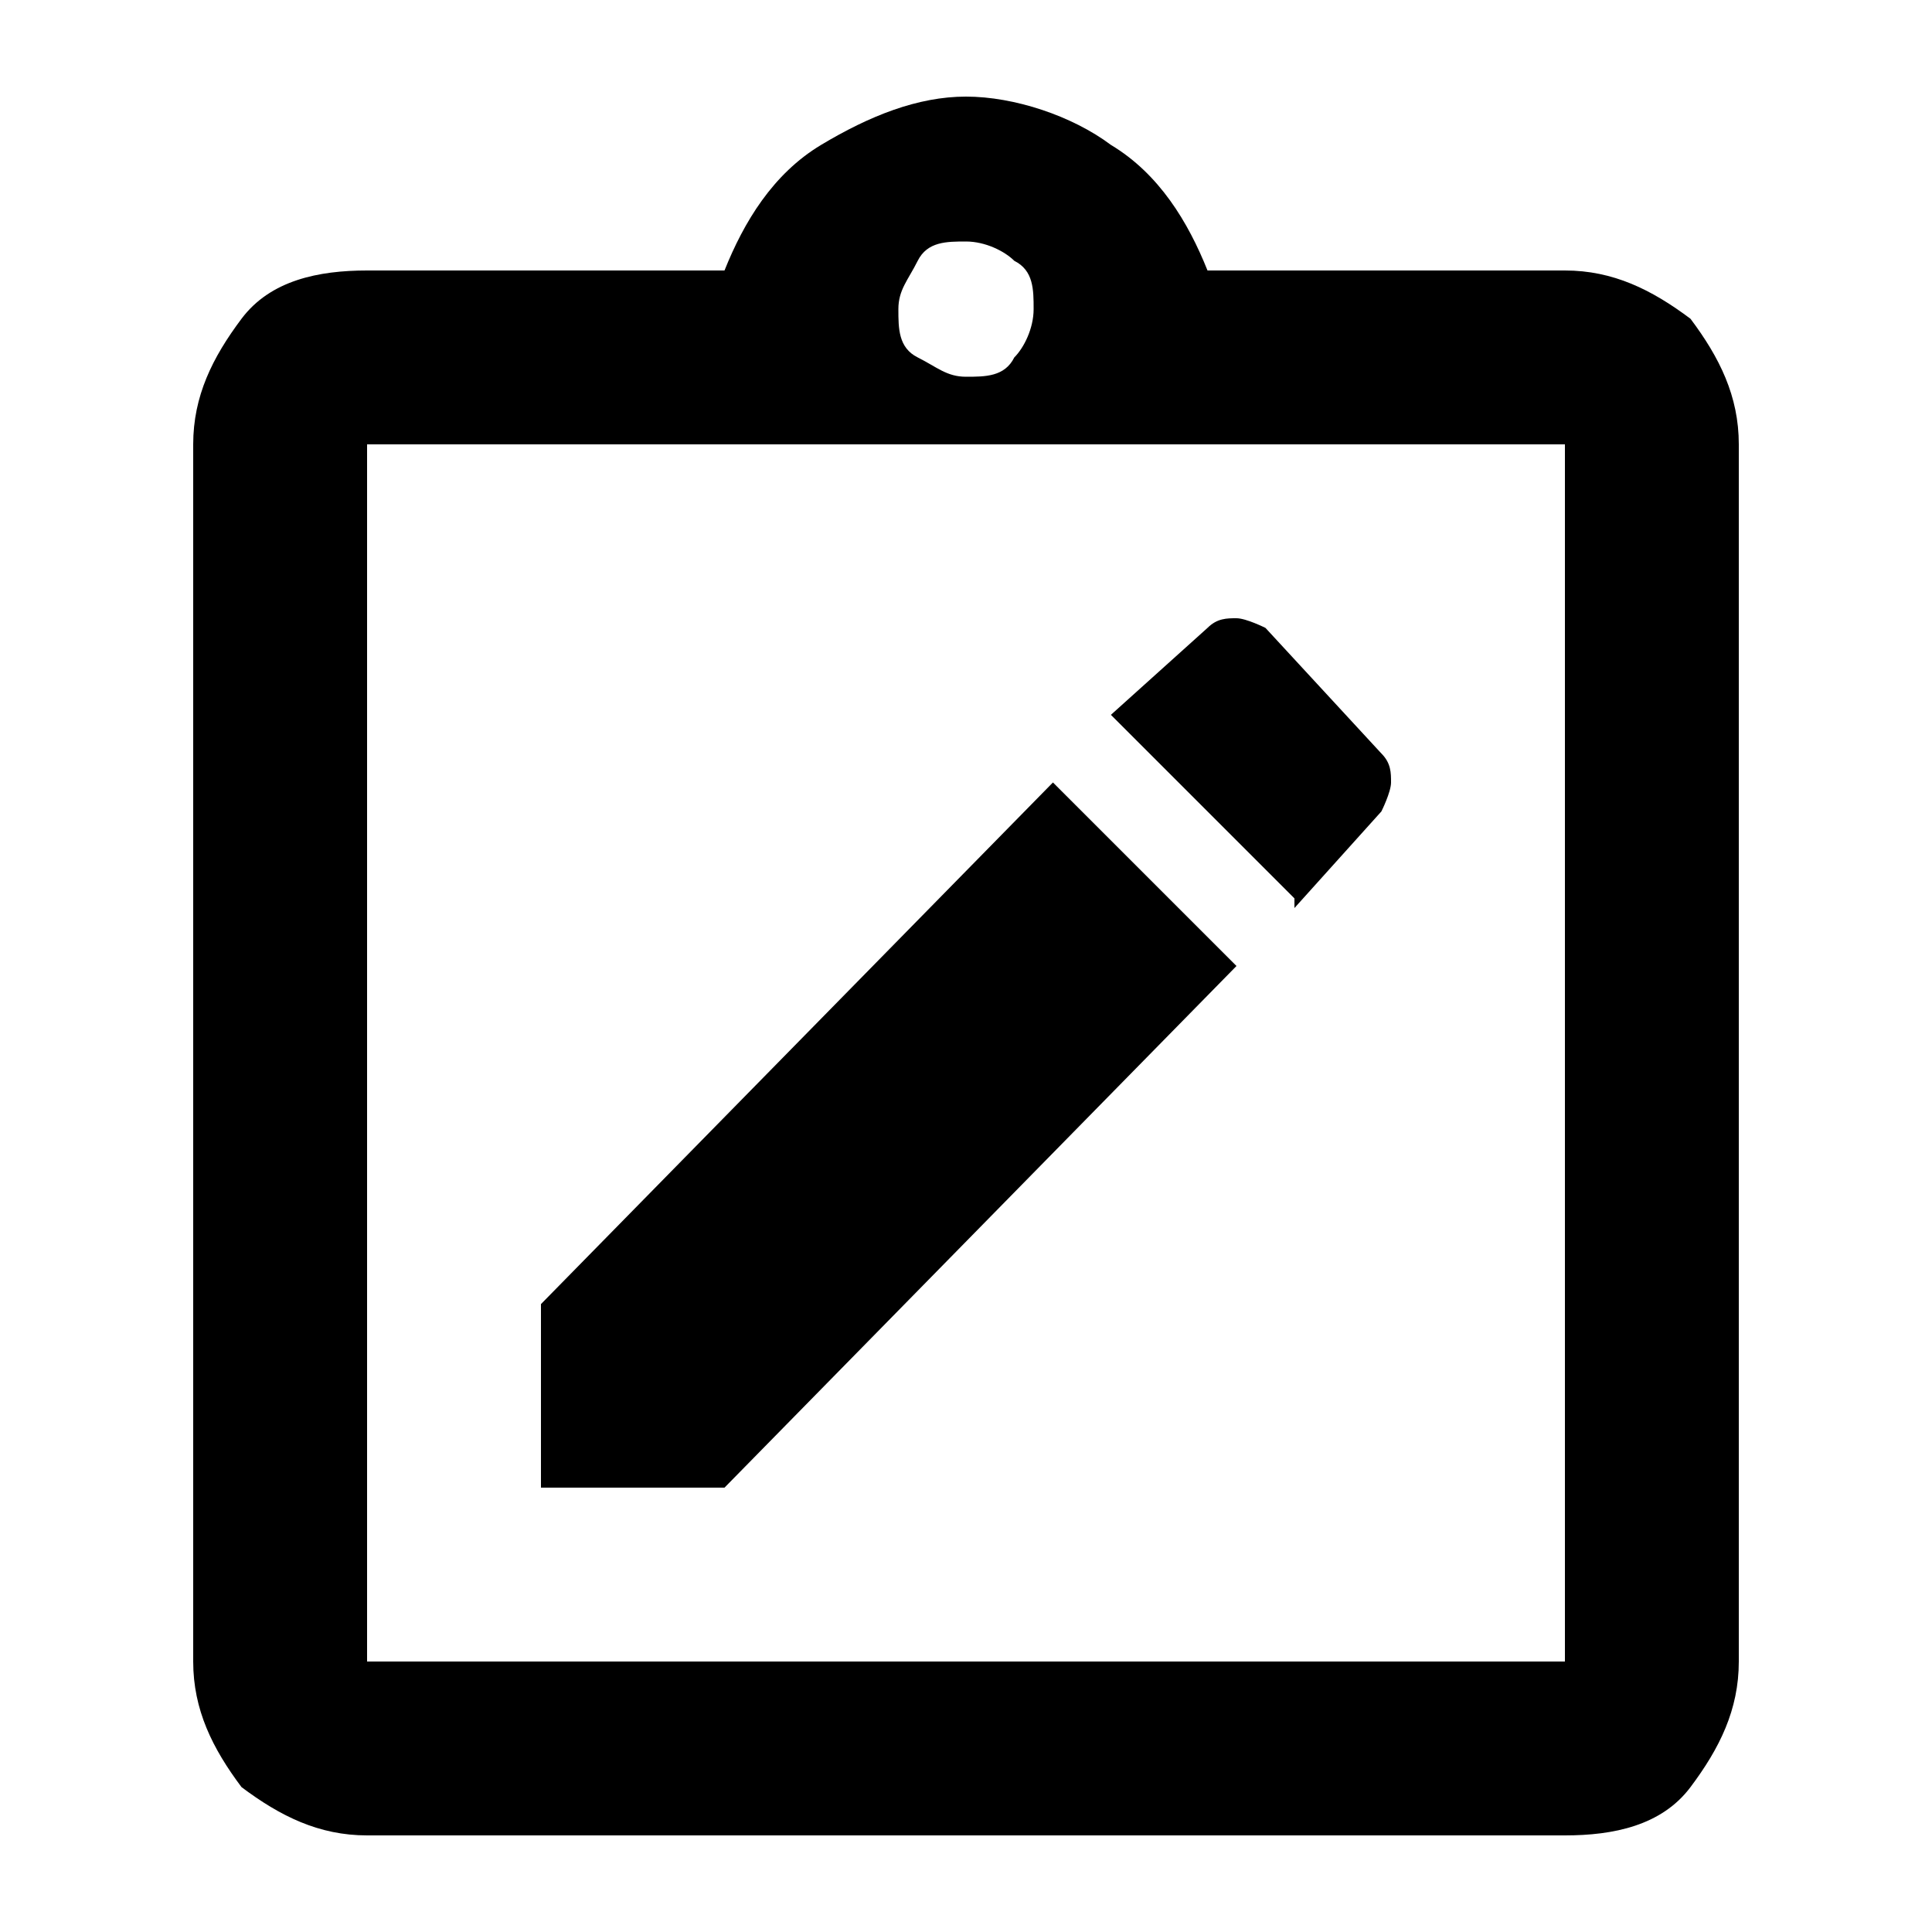
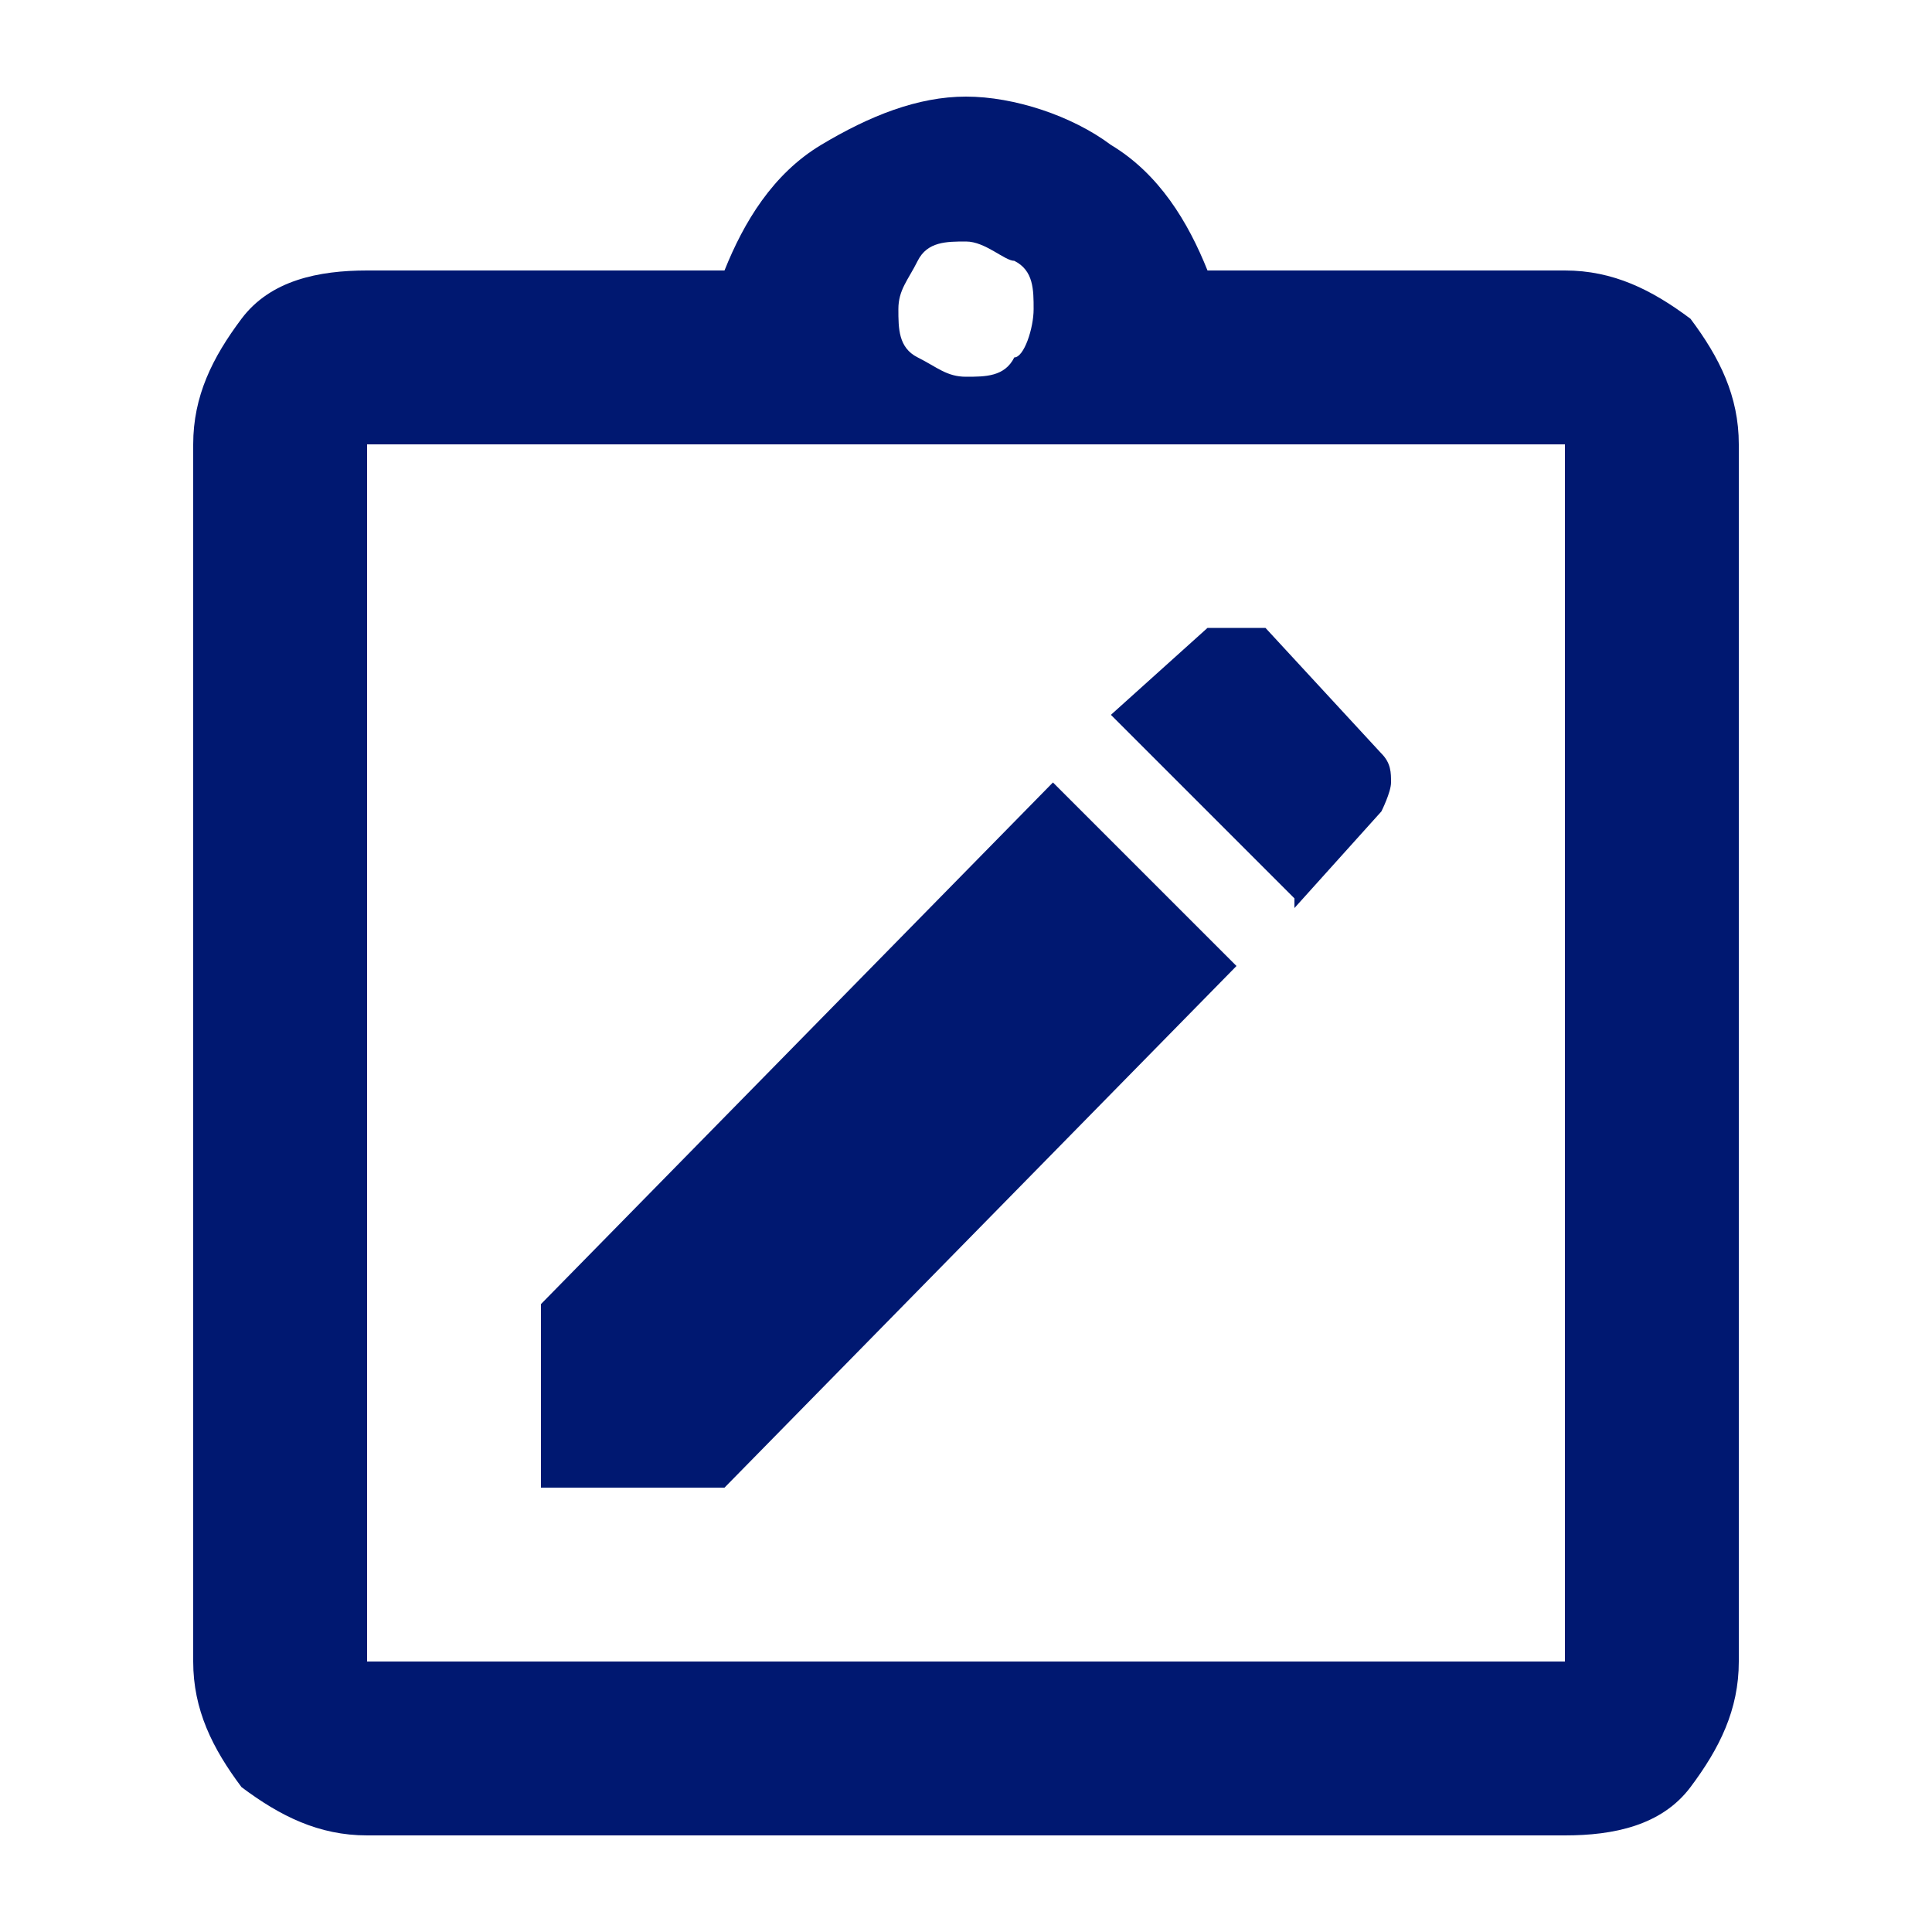
- <svg xmlns="http://www.w3.org/2000/svg" id="_レイヤー_1" data-name="レイヤー_1" version="1.1" viewBox="0 0 20 20">
-   <path d="M5.6,15.4h1.9l5.3-5.4-1.9-1.9-5.3,5.4v1.9ZM13.4,9.4l.9-1c0,0,.1-.2.1-.3s0-.2-.1-.3l-1.2-1.3c0,0-.2-.1-.3-.1s-.2,0-.3.1l-1,.9,1.9,1.9ZM3.8,19c-.5,0-.9-.2-1.3-.5-.3-.4-.5-.8-.5-1.3V4.6c0-.5.2-.9.5-1.3s.8-.5,1.3-.5h3.7c.2-.5.5-1,1-1.3.5-.3,1-.5,1.5-.5s1.1.2,1.5.5c.5.3.8.8,1,1.3h3.7c.5,0,.9.2,1.3.5.3.4.5.8.5,1.3v12.6c0,.5-.2.9-.5,1.3-.3.4-.8.5-1.3.5H3.8ZM3.8,17.2h12.4V4.6H3.8v12.6ZM10,3.9c.2,0,.4,0,.5-.2.1-.1.2-.3.2-.5s0-.4-.2-.5c-.1-.1-.3-.2-.5-.2s-.4,0-.5.2-.2.3-.2.5,0,.4.2.5.3.2.5.2Z" />
+ <svg xmlns="http://www.w3.org/2000/svg" id="_レイヤー_1" version="1.1" viewBox="0 0 20 20">
+   <defs>
+     <style>
+       .st0 {
+         fill: #001871;
+       }
+     </style>
+   </defs>
+   <path class="st0" d="M5.6,15.4h1.9l5.3-5.4-1.9-1.9-5.3,5.4s0,1.9,0,1.9ZM13.4,9.4l.9-1s.1-.2.1-.3,0-.2-.1-.3l-1.2-1.3s-.2,0-.3,0-.2,0-.3,0l-1,.9,1.9,1.9h0ZM3.8,19c-.5,0-.9-.2-1.3-.5-.3-.4-.5-.8-.5-1.3V4.6c0-.5.2-.9.5-1.3s.8-.5,1.3-.5h3.7c.2-.5.5-1,1-1.3s1-.5,1.5-.5,1.1.2,1.5.5c.5.3.8.8,1,1.3h3.7c.5,0,.9.2,1.3.5.3.4.5.8.5,1.3v12.6c0,.5-.2.9-.5,1.3s-.8.5-1.3.5H3.8ZM3.8,17.2h12.4V4.6H3.8v12.6ZM10,3.9c.2,0,.4,0,.5-.2.1,0,.2-.3.2-.5s0-.4-.2-.5c-.1,0-.3-.2-.5-.2s-.4,0-.5.2-.2.3-.2.5,0,.4.2.5.3.2.5.2Z" />
</svg>
